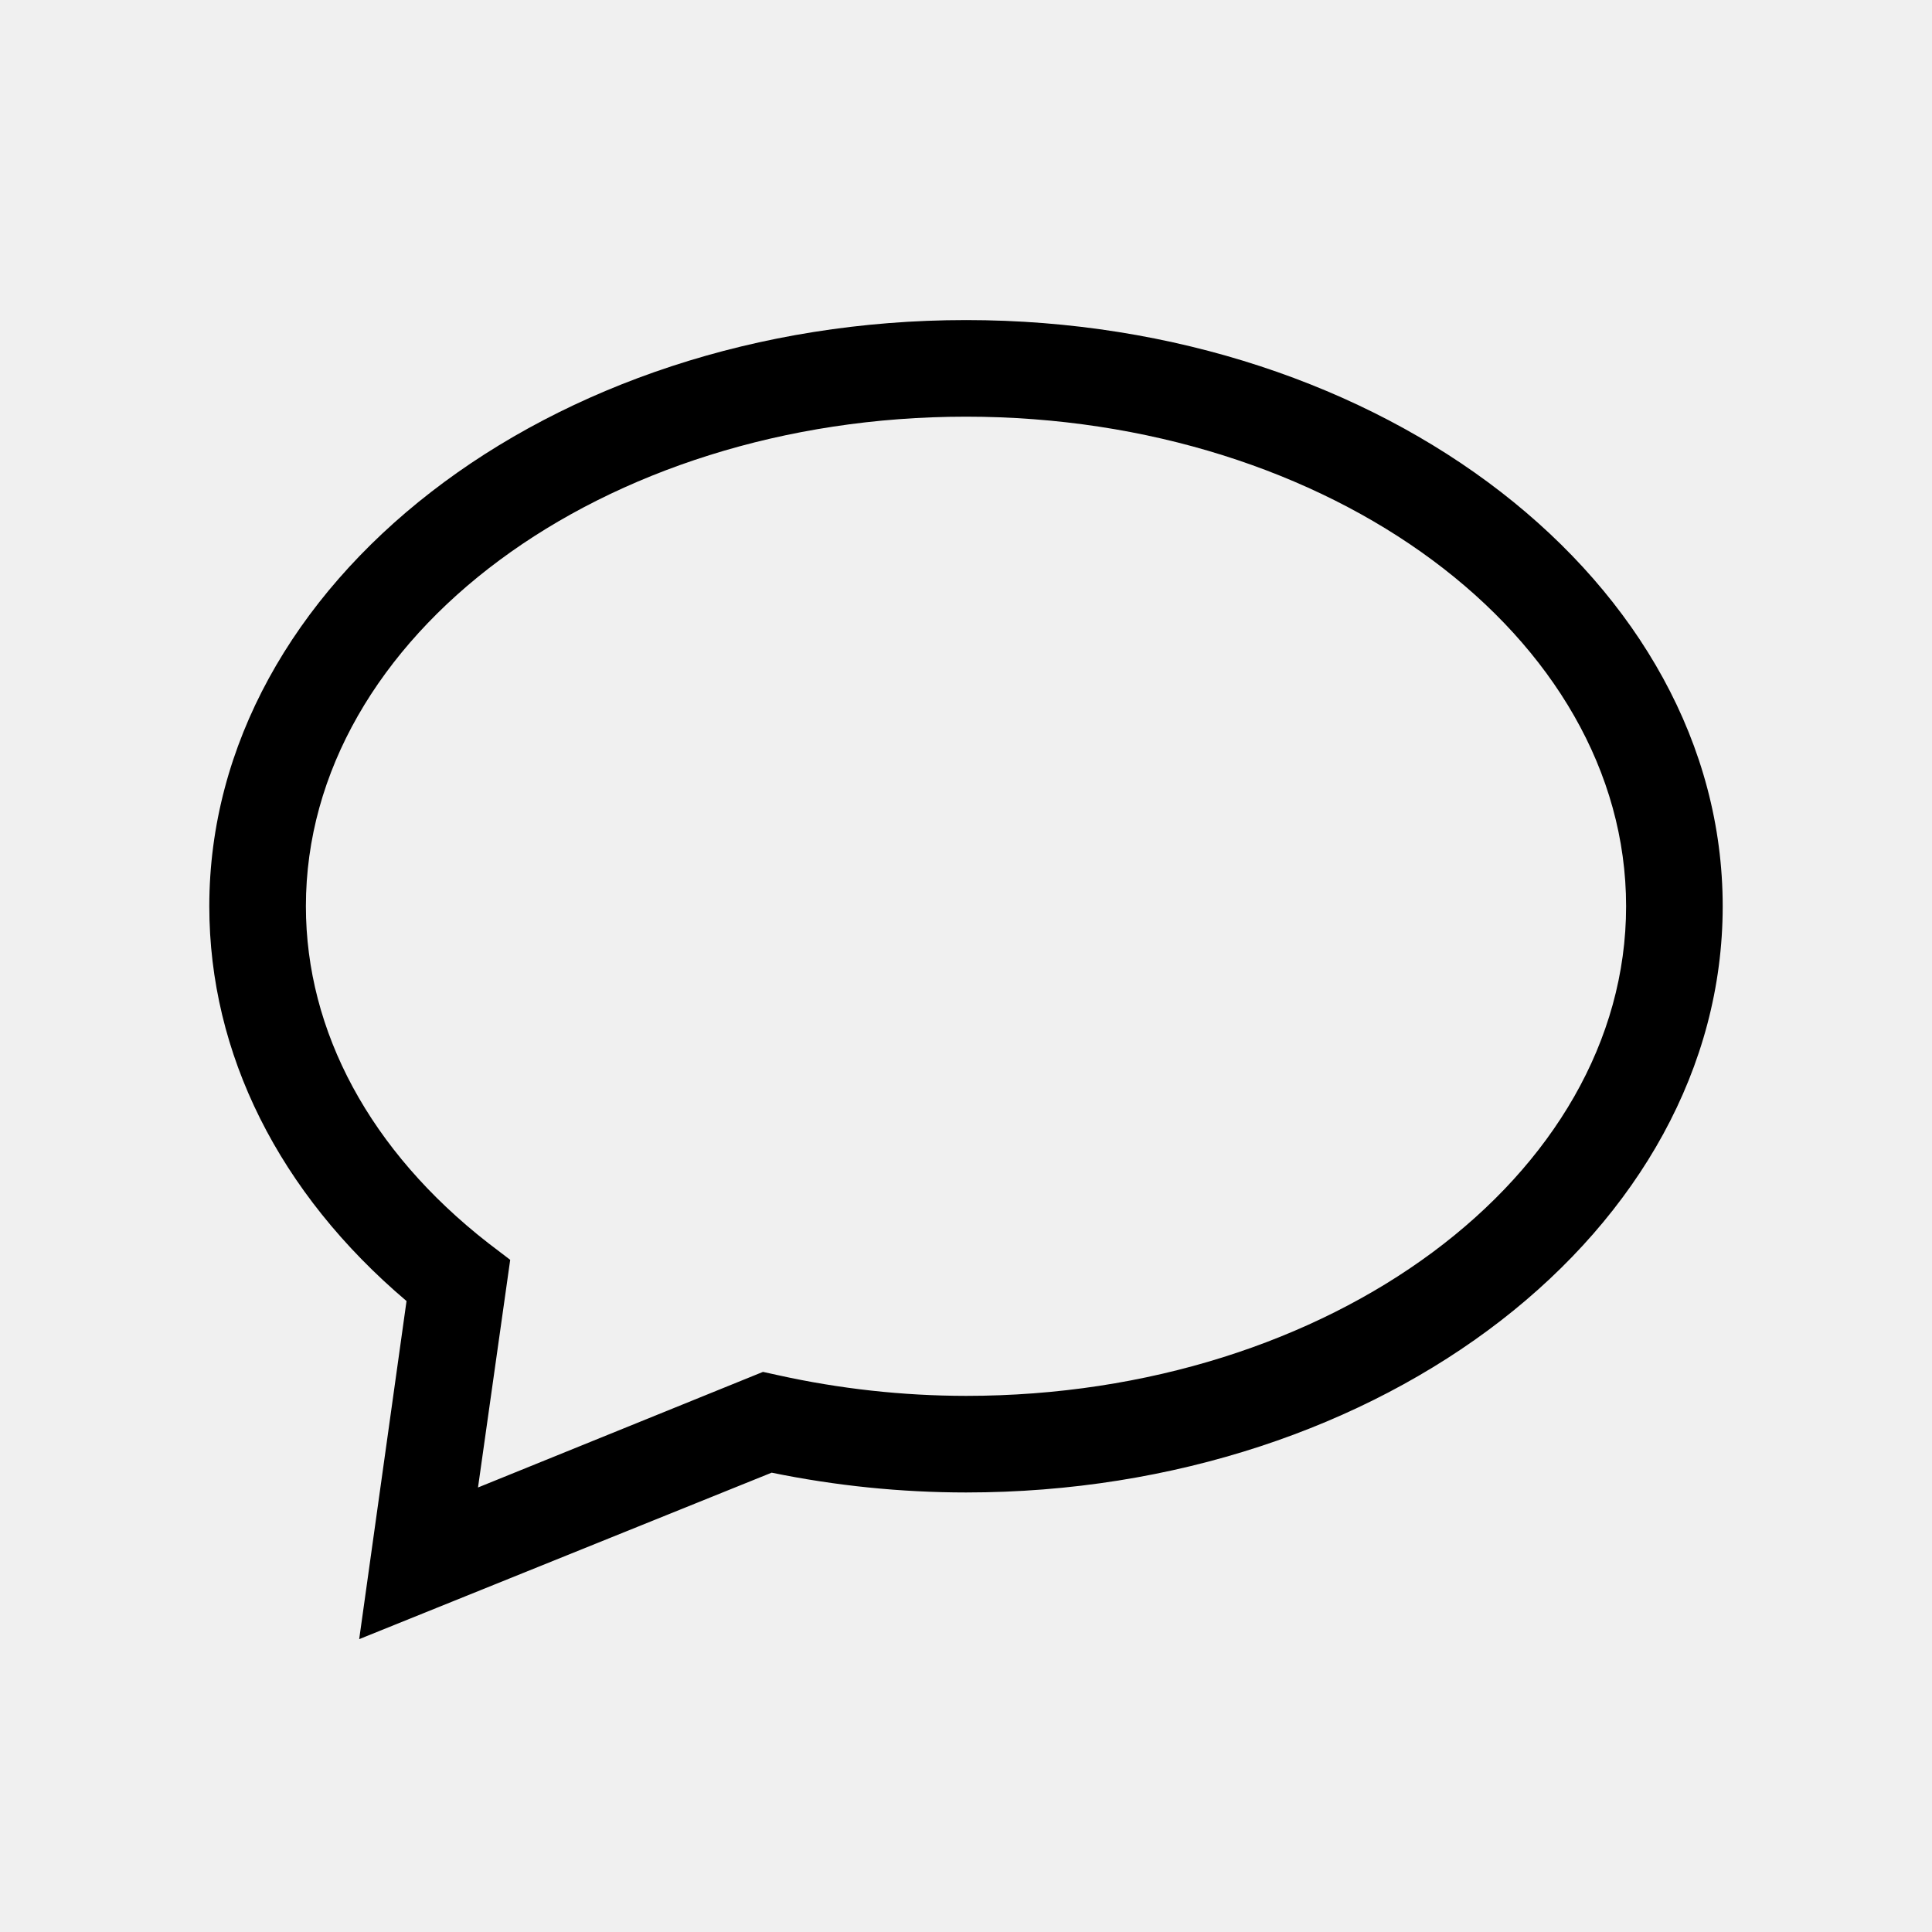
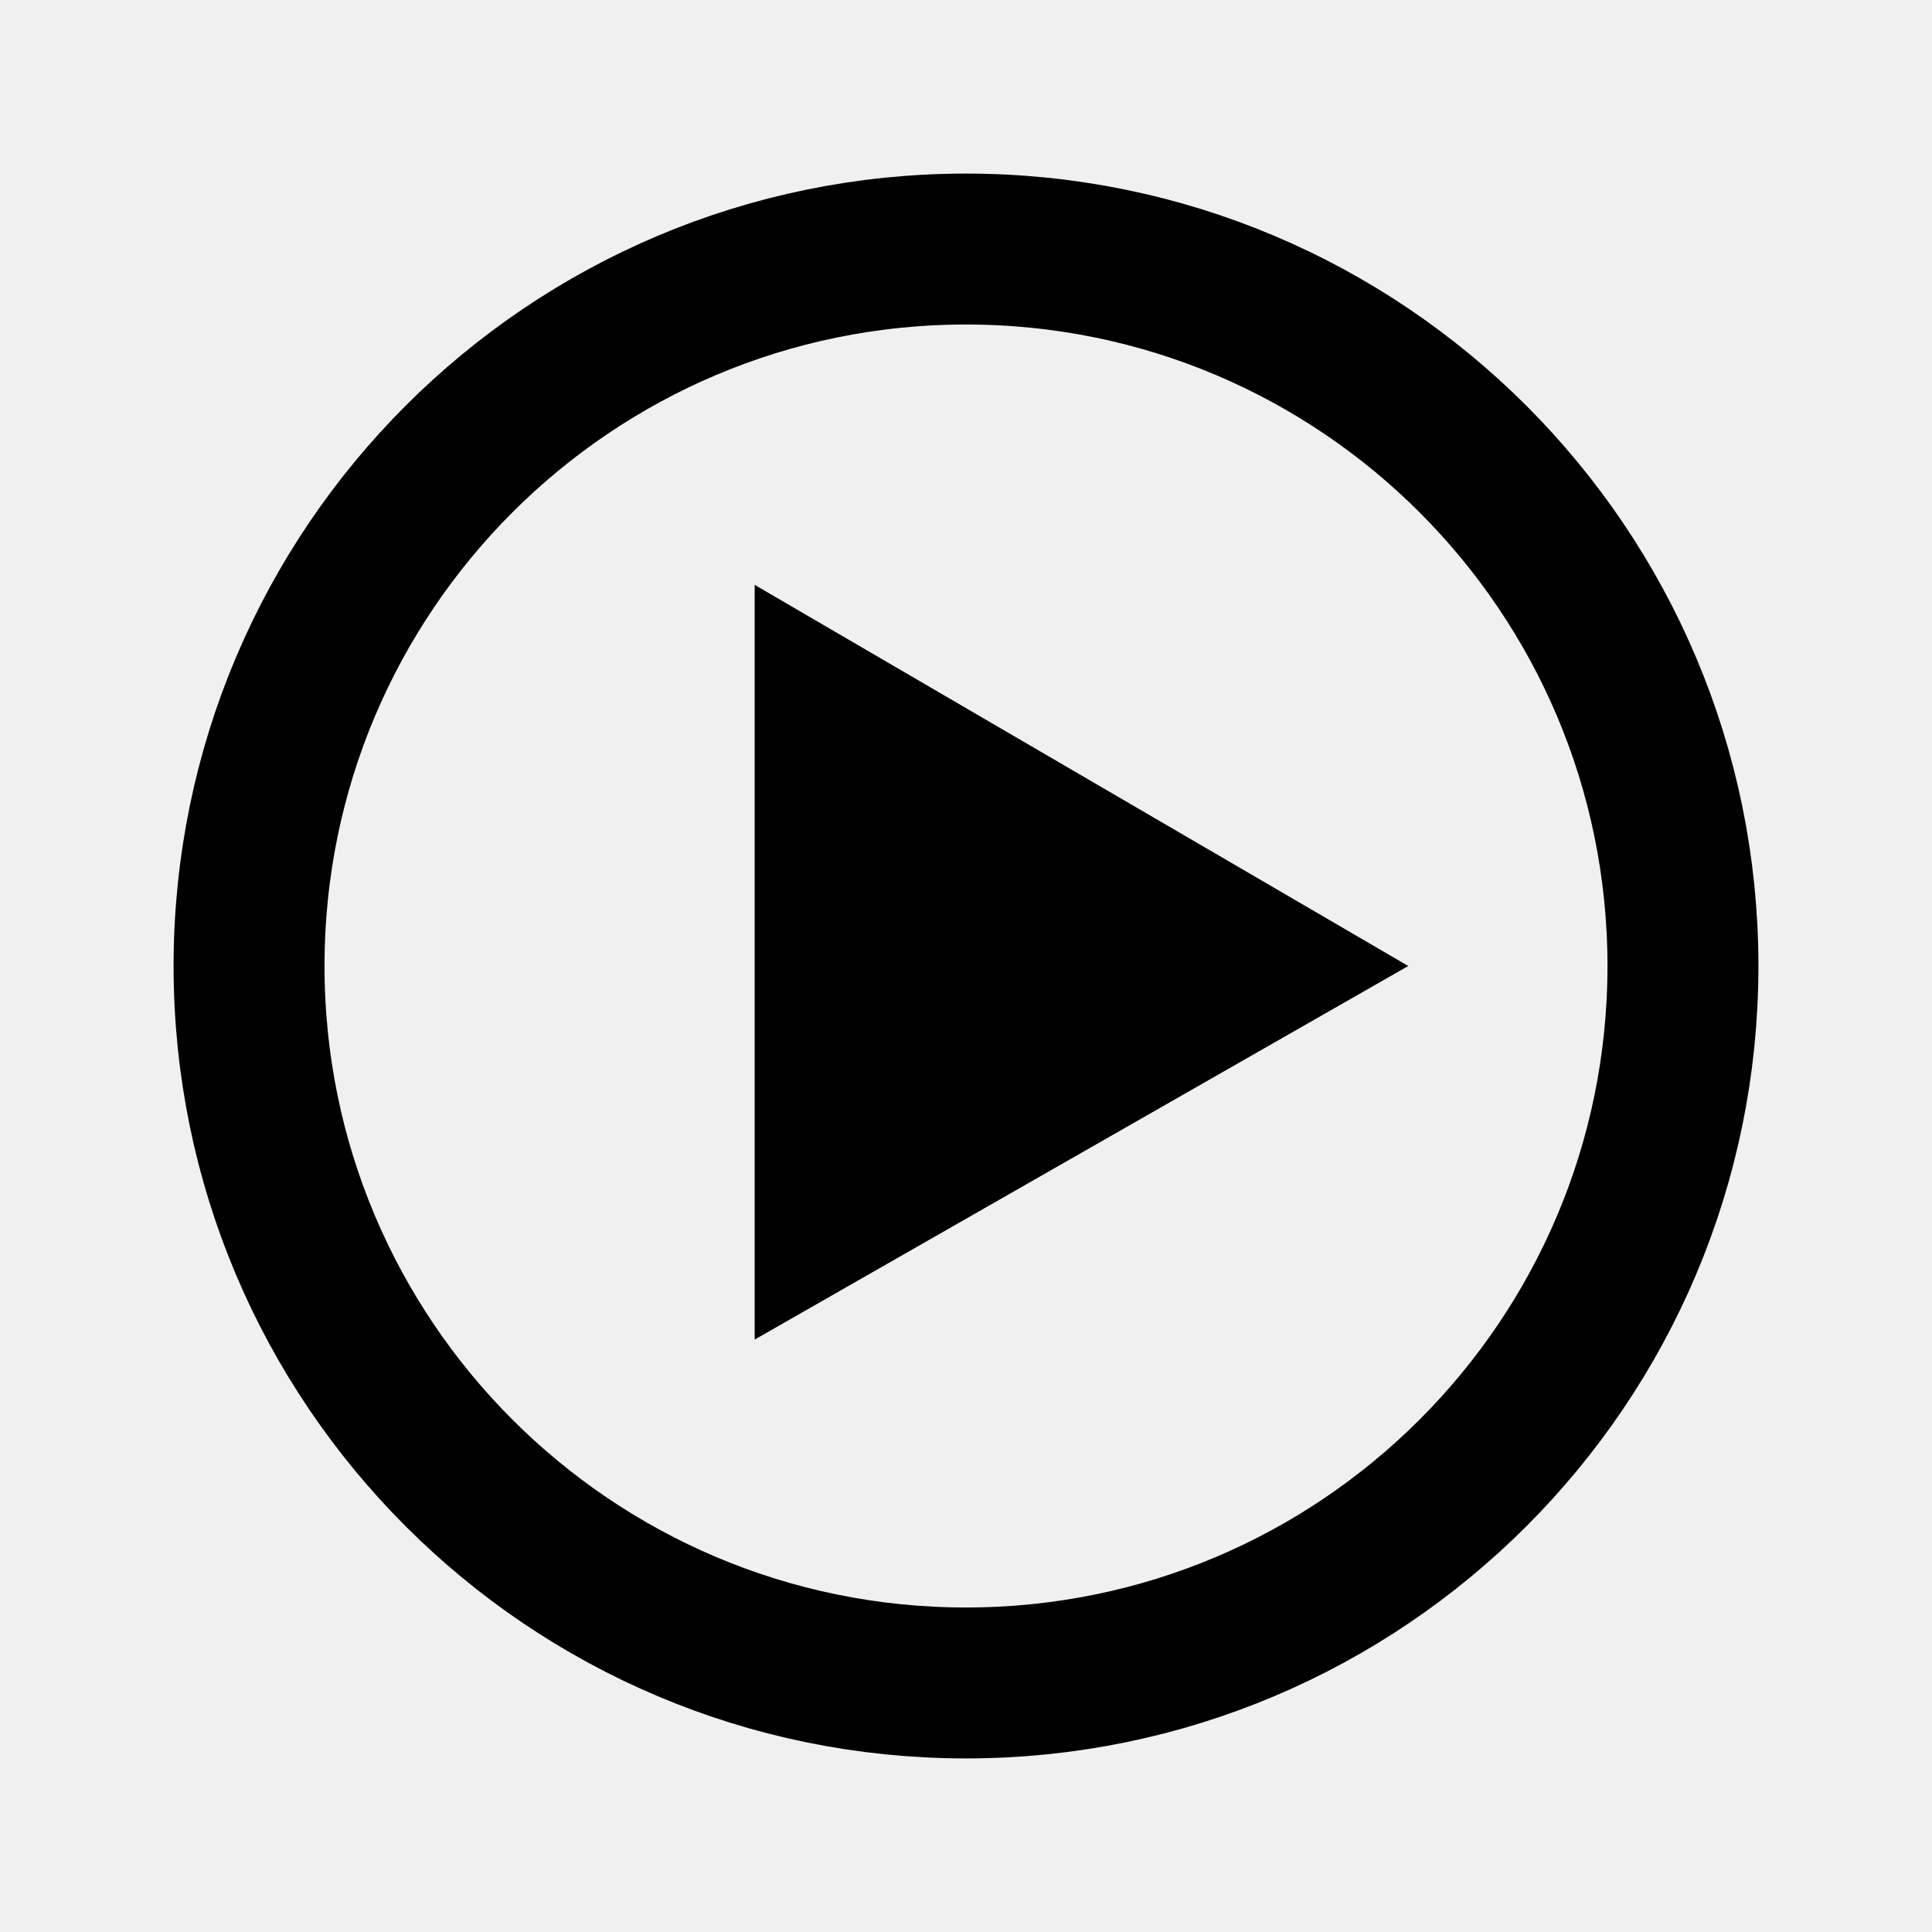
- <svg xmlns="http://www.w3.org/2000/svg" width="1200pt" height="1200pt" version="1.1" viewBox="-120 -120 1440 1440">
-   <path d="m600 118.56c-311.04 0-564 195.96-564 436.92 0 109.92 51.961 213.72 147 294.24l-35.281 252 307.44-124.08c47.66 9.781 96.188 14.727 144.84 14.758 311.04 0 564-195.96 564-436.92 0-240.96-252.96-436.92-564-436.92zm0 801.84c-47.223-0.055-94.301-5.246-140.4-15.477l-10.922-2.398-212.4 86.16 24-169.68-16.68-12.723c-87.602-68.402-135.6-157.44-135.6-250.8 0-201.24 220.68-364.92 492-364.92s492 163.68 492 364.92c0 201.24-220.68 364.92-492 364.92z" />
-   <style>
-     @media (prefers-color-scheme: light) {
-       path {
-         fill: #000000;
-       }
-       svg {
-         background: #ffffff;
-       }
-     }
-     @media (prefers-color-scheme: dark) {
-       path {
-         fill: #ffffff;
-       }
-       svg {
-         background: #000000;
-       }
-     }
-   </style>
+ <svg xmlns="http://www.w3.org/2000/svg" version="1.1" width="256px" height="256px" style="shape-rendering:geometricPrecision; text-rendering:geometricPrecision; image-rendering:optimizeQuality; fill-rule:evenodd; clip-rule:evenodd">
+   <circle cx="128" cy="128" r="95" stroke="black" stroke-width="20px" fill="transparent" />
+   <polygon fill="black" points="100 77.5, 100 177.5, 186.603 128" />
</svg>
